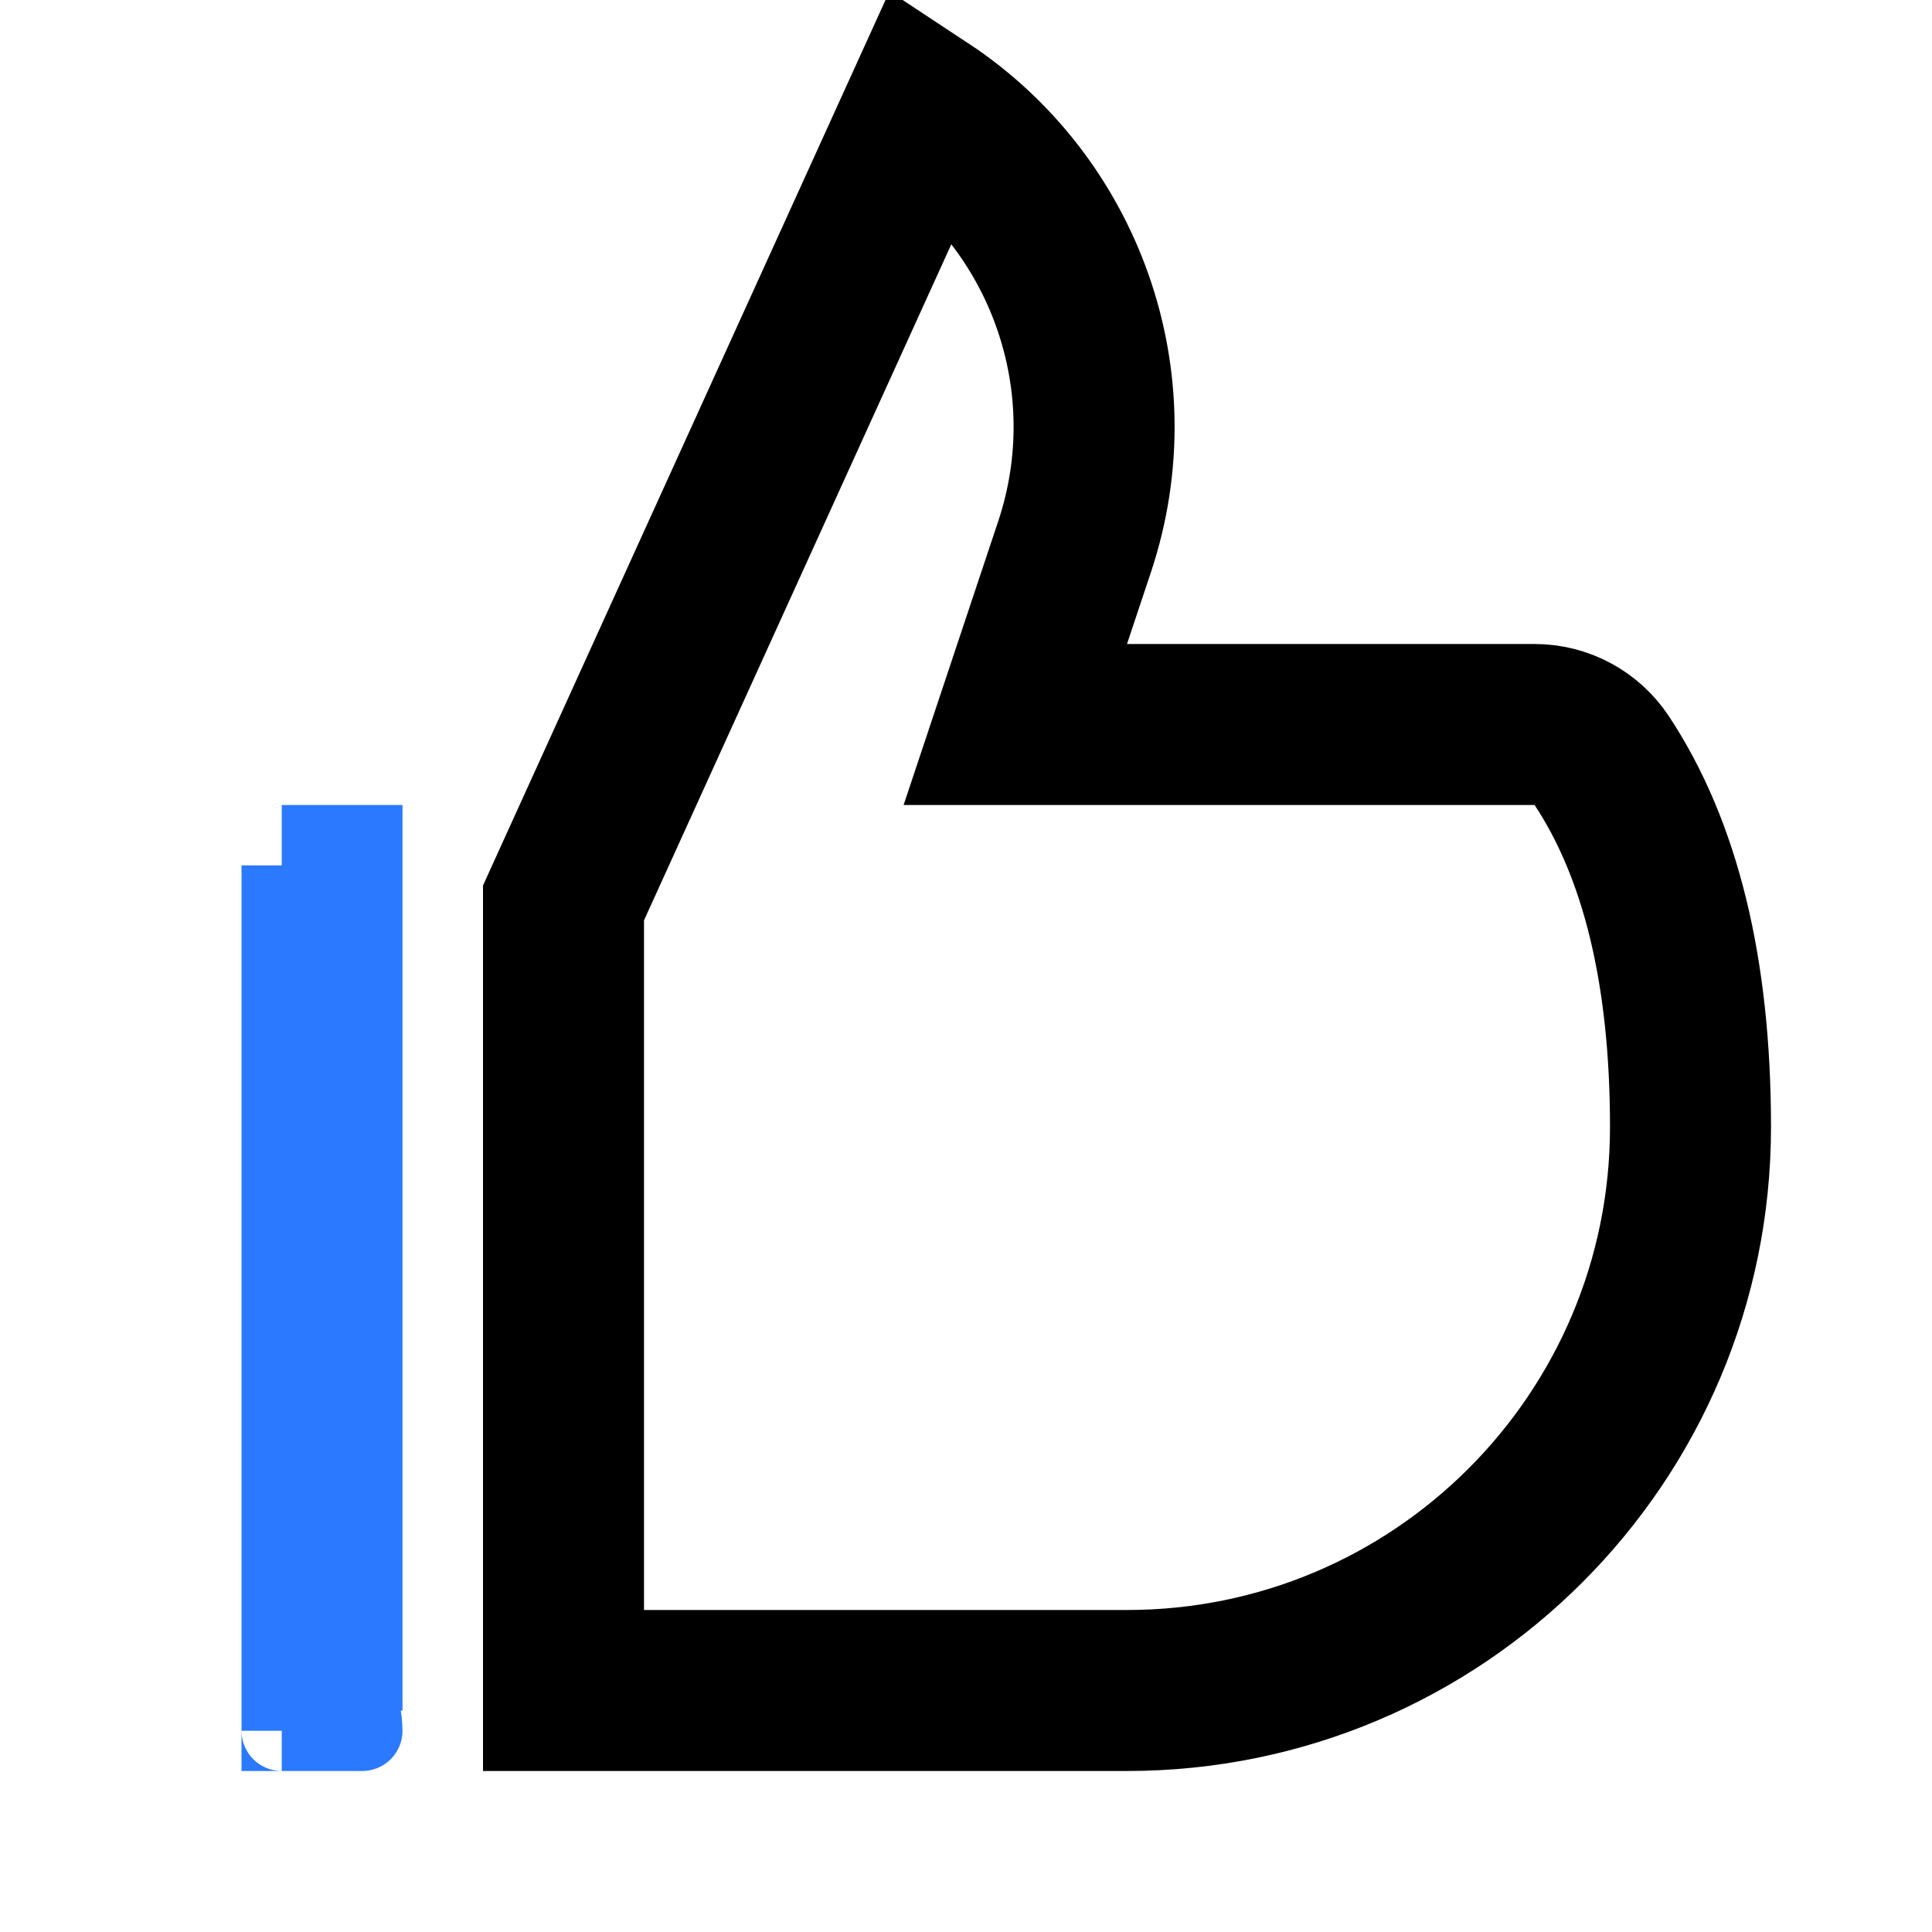
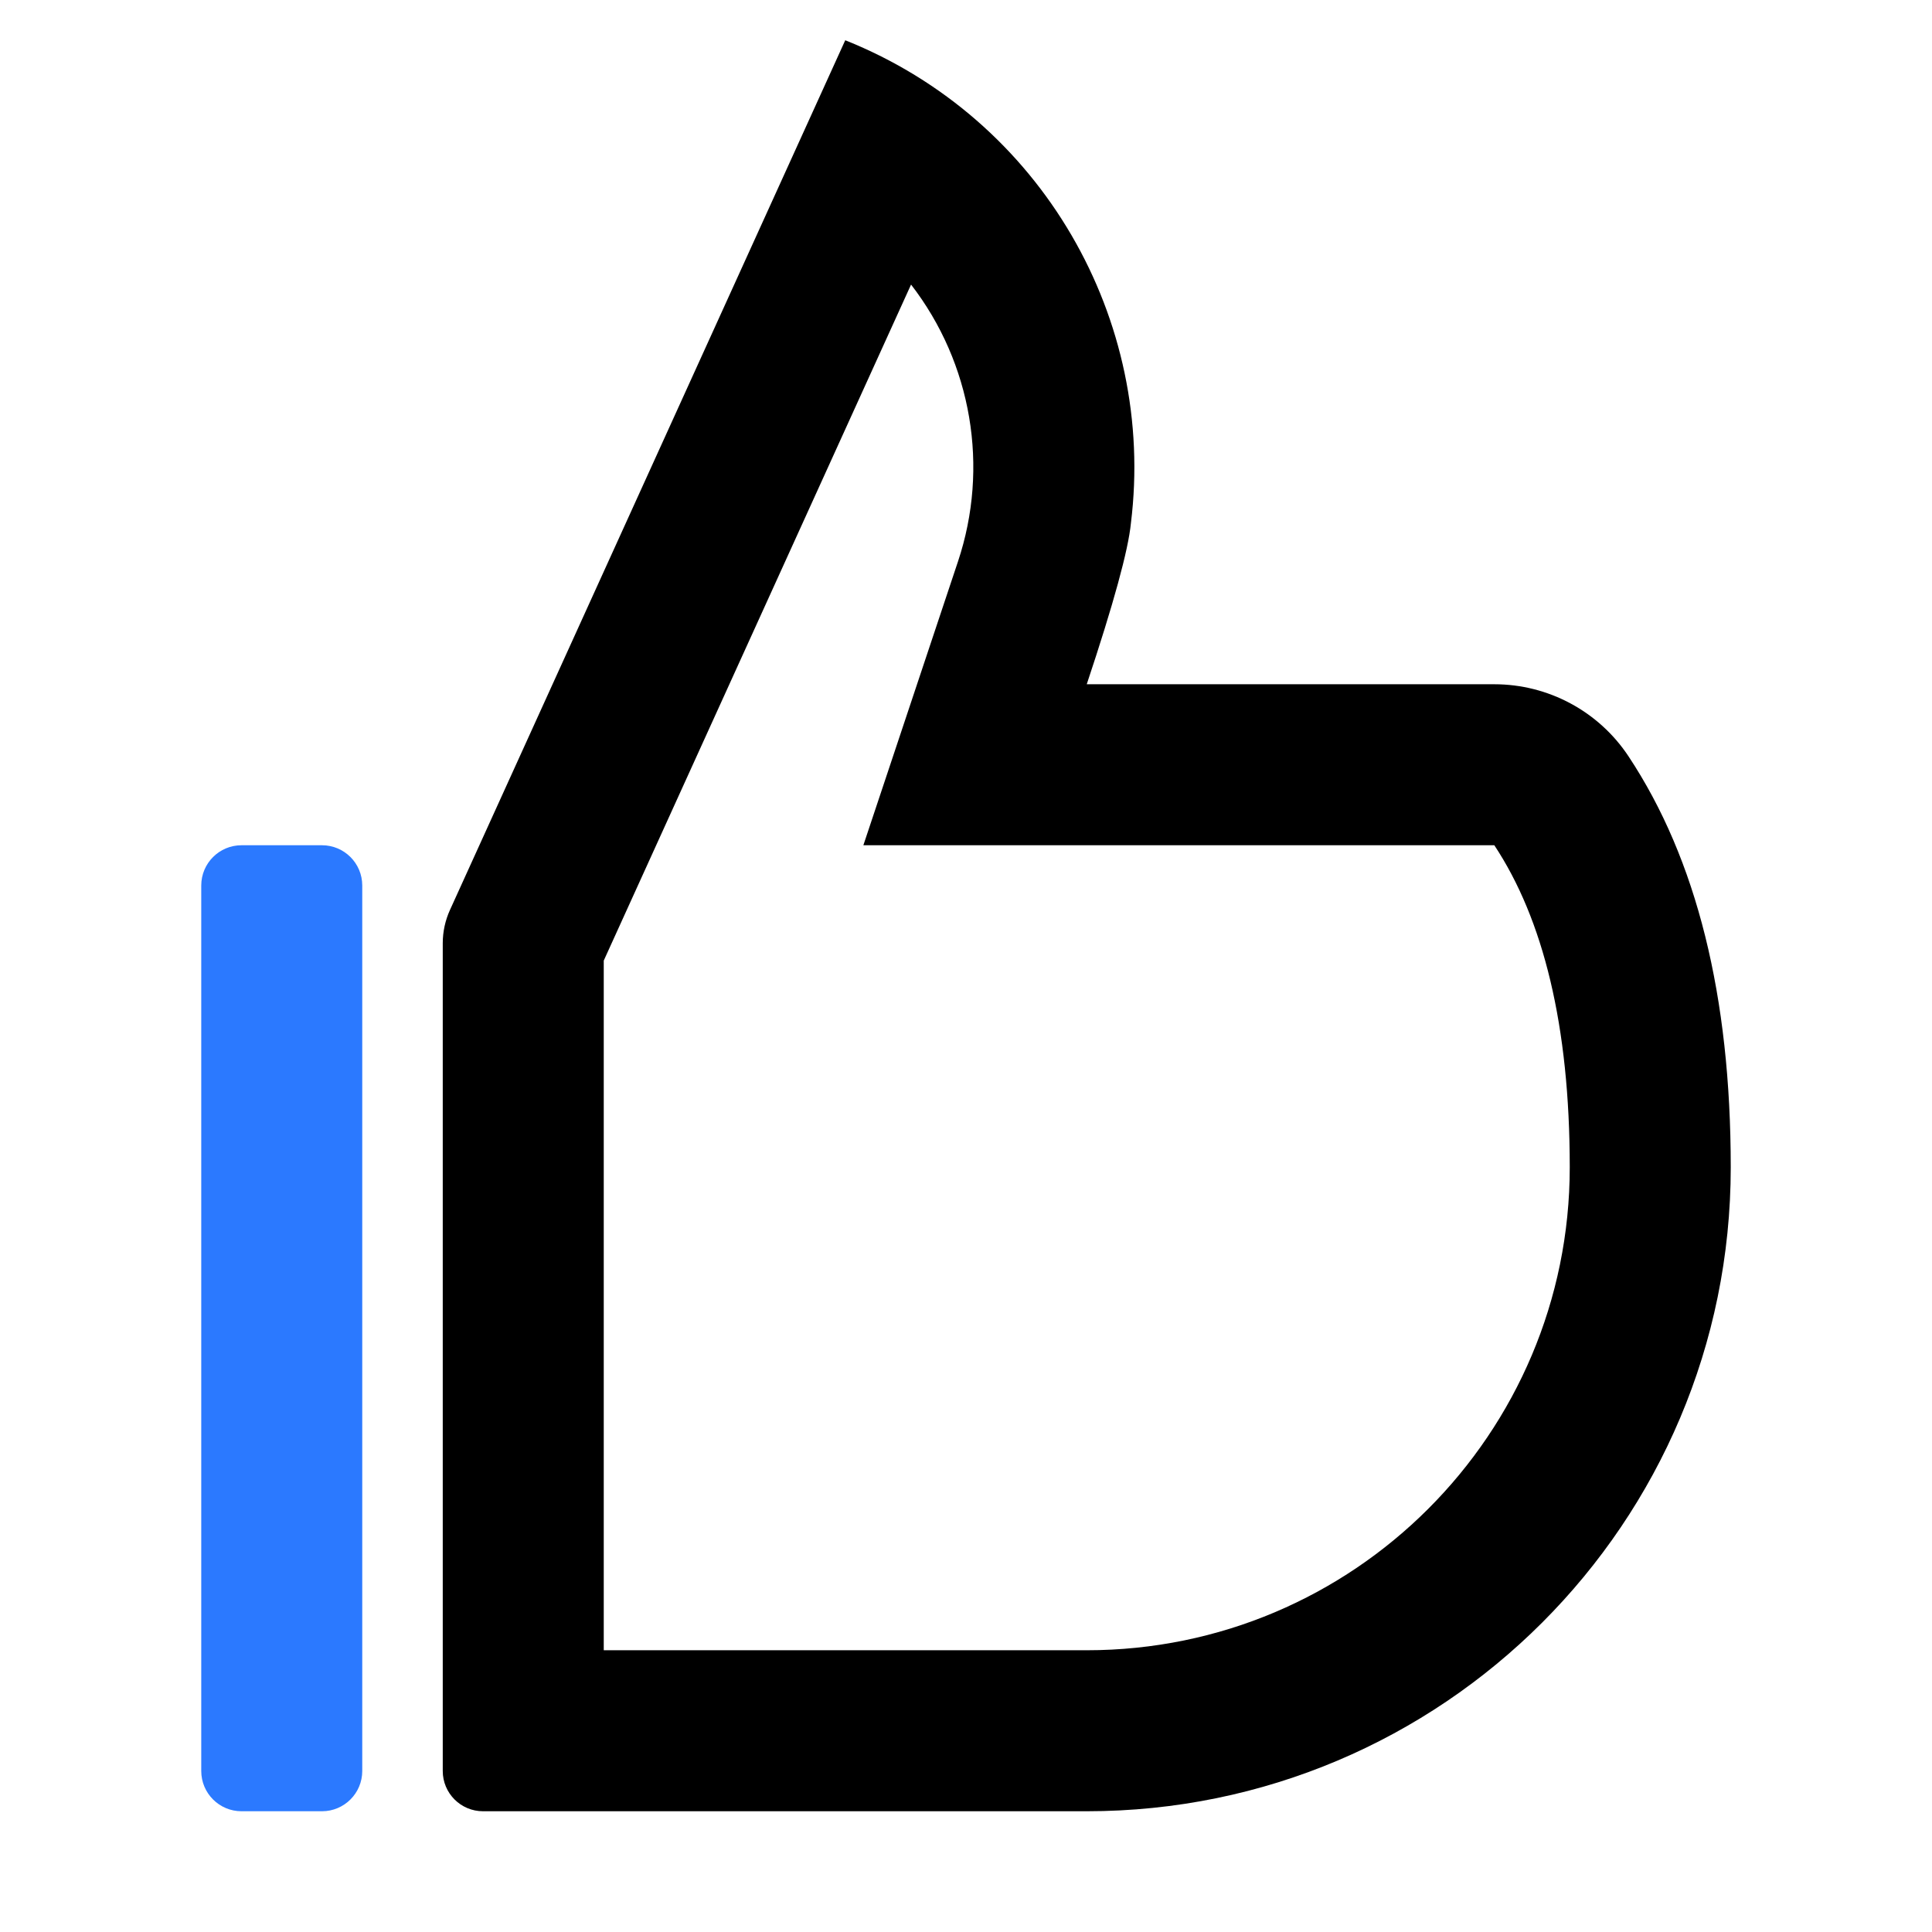
- <svg xmlns="http://www.w3.org/2000/svg" width="48px" height="48px" viewBox="0 0 48 48" version="1.1">
-   <g stroke="none" stroke-width="1" fill="none" fill-rule="evenodd">
-     <g stroke-width="4">
-       <g>
-         <g transform="translate(6, 0)">
-           <path d="M16.951,2.741 L8,22.433 L8,42 L22,42 C29.732,42 36,35.732 36,28 C36,24.116 35.248,21.093 33.794,18.896 C33.423,18.336 32.797,18 32.126,18 L19.225,18 L20.697,13.585 C22.069,9.469 20.444,5.044 16.951,2.741 Z" stroke="#000000" fill-rule="nonzero" />
-           <path d="M2,32 L2,21.5 L2,32 Z M1,22 L2,22 L2,21.5 L2,32 L2,22 Z M2,43 C2,42.448 2.448,42 3,42 L2,42 L2,32 L2,42.5 L2,42 L1,42 C1.552,42 2,42.448 2,43 Z" stroke="#2B79FF" />
-         </g>
-       </g>
-     </g>
+ <svg xmlns="http://www.w3.org/2000/svg" width="48" height="48" viewBox="0 0 48 48">
+   <g fill="none" fill-rule="nonzero">
+     <path fill="#000" d="M15 23.866V41h12c6.627 0 12-5.373 12-12 0-3.518-.658-6.163-1.874-8H21.45l2.35-7.047a7.418 7.418 0 0 0-1.165-6.883L15 23.866zM27 17H37.126a4 4 0 0 1 3.335 1.792C42.154 21.348 43 24.75 43 29c0 8.837-7.163 16-16 16H12a1 1 0 0 1-1-1V23.433a2 2 0 0 1 .18-.827L21 1c4.897 1.959 7.722 6.95 7.097 12-.065.667-.43 2-1.097 4z" />
+     <path fill="#2B79FF" d="M6 21h2a1 1 0 0 1 1 1v22a1 1 0 0 1-1 1H6a1 1 0 0 1-1-1V22a1 1 0 0 1 1-1z" />
  </g>
</svg>
